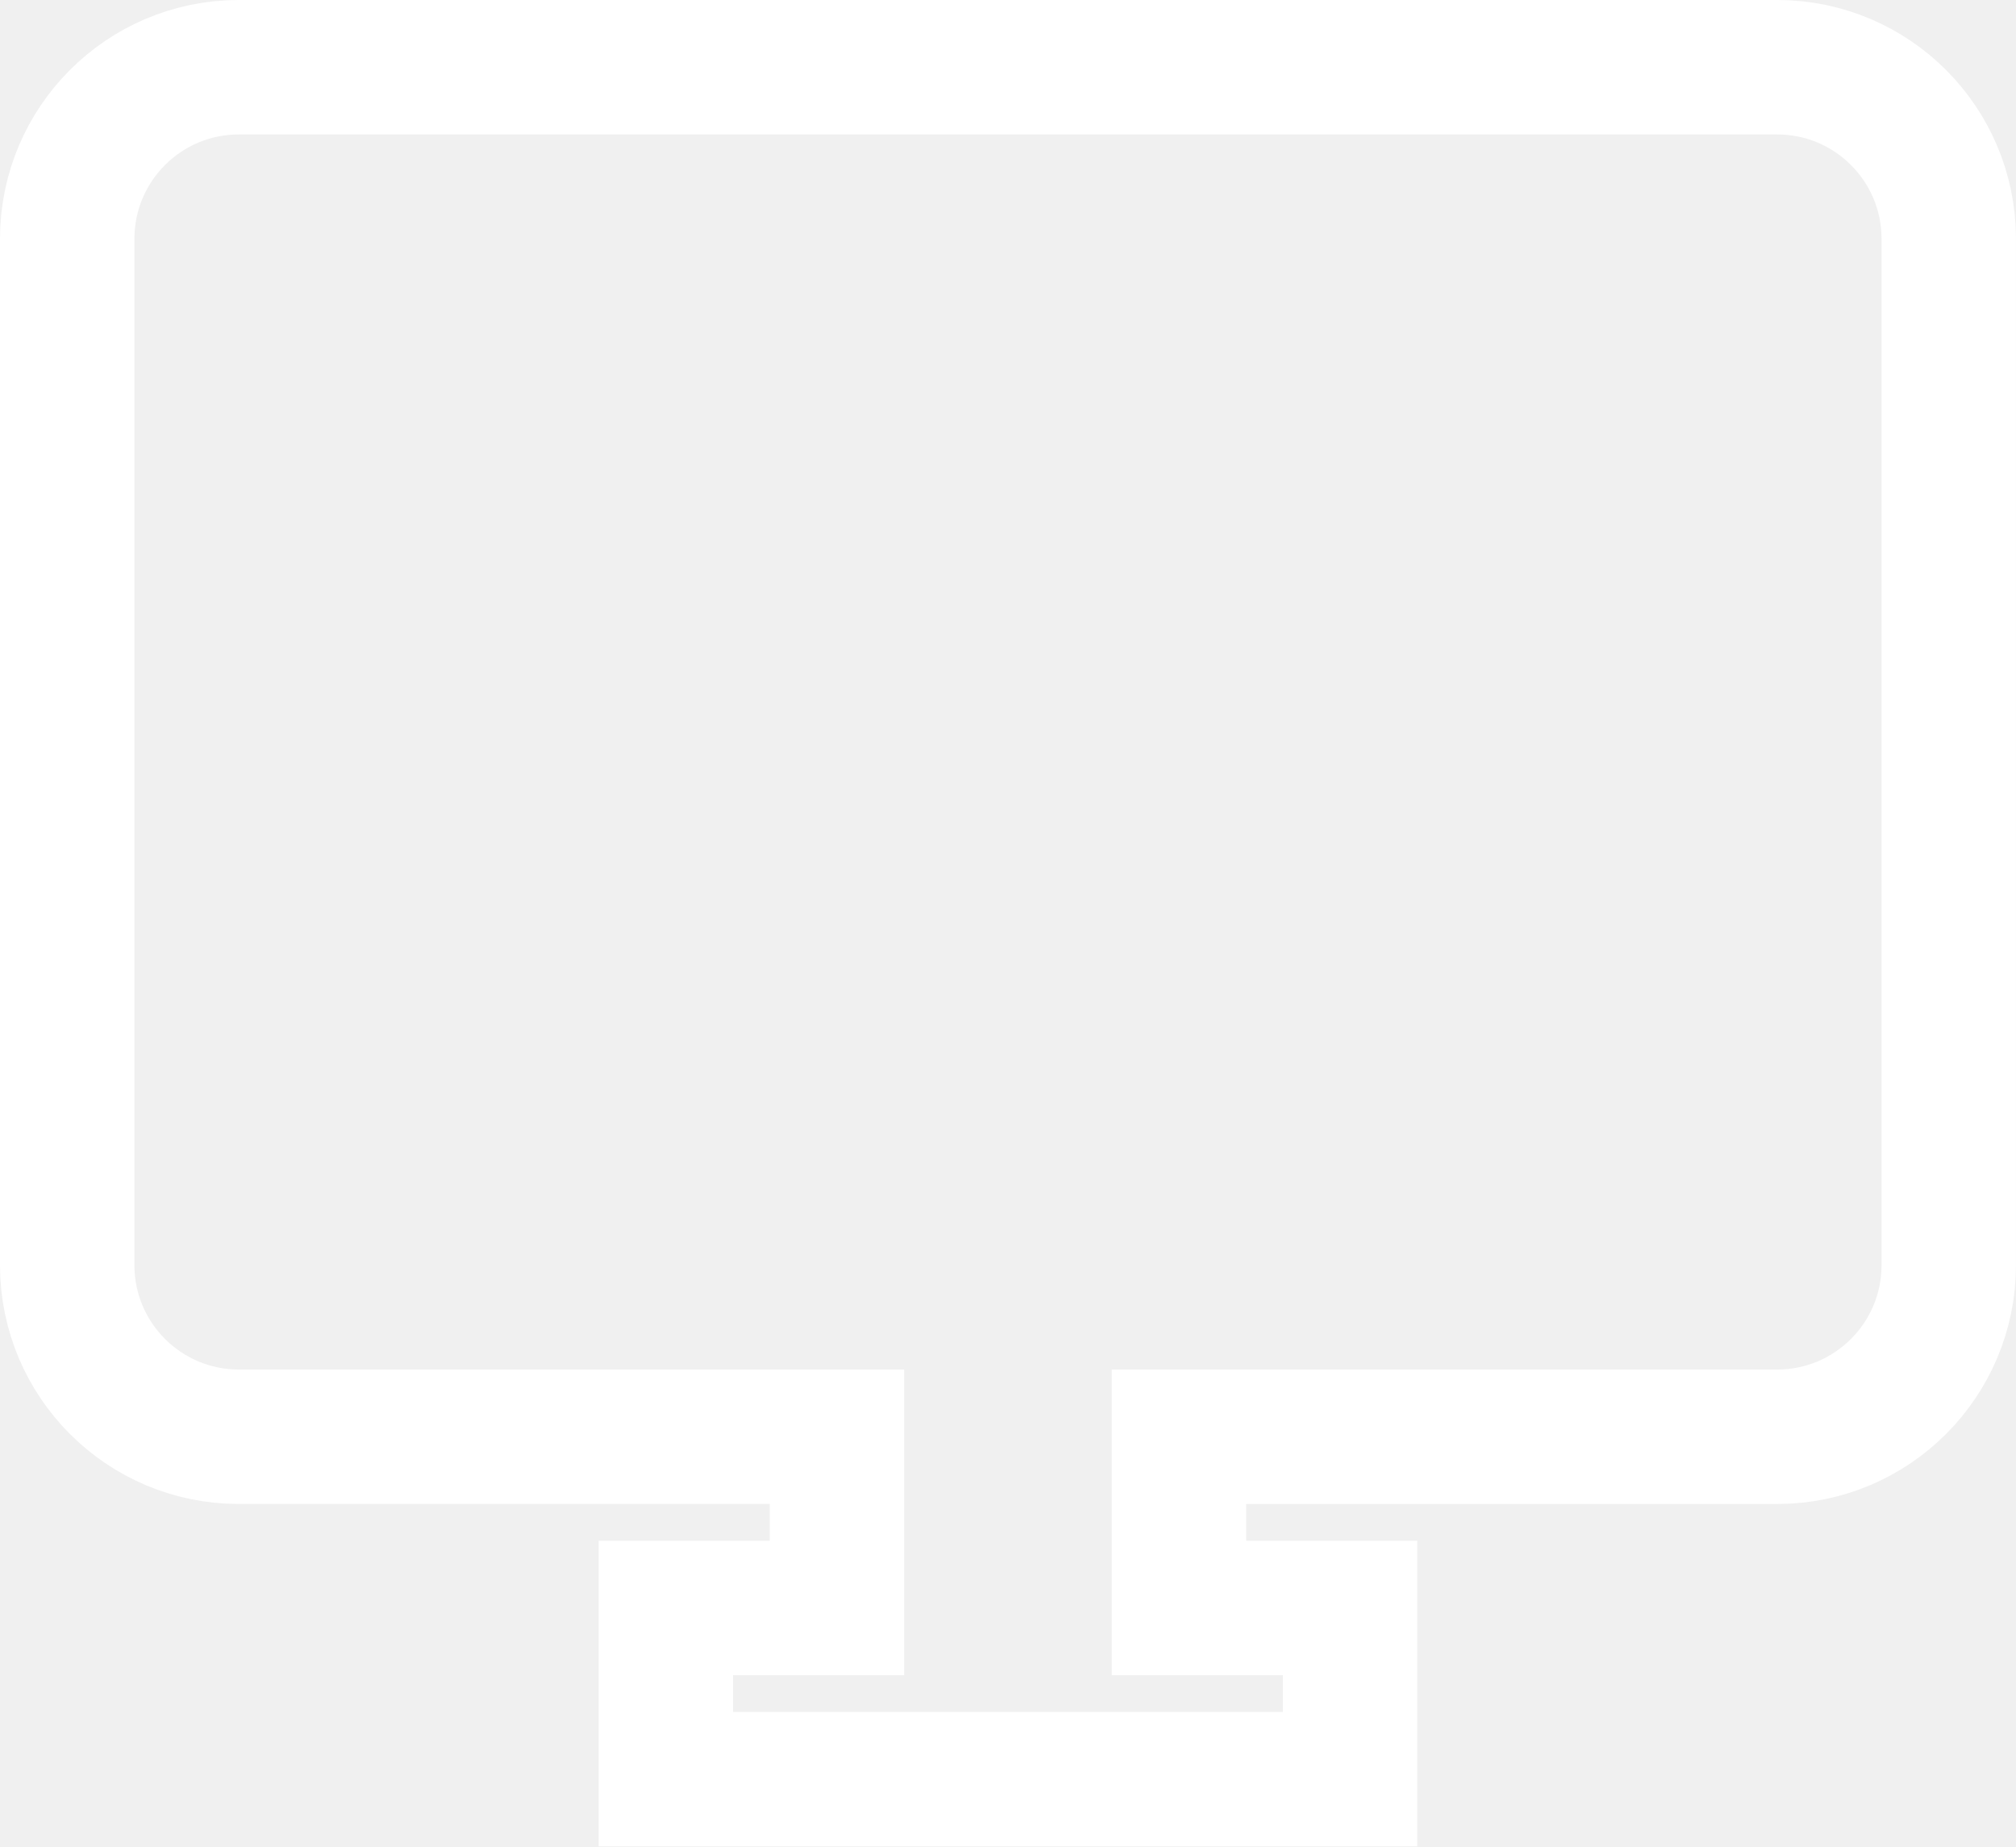
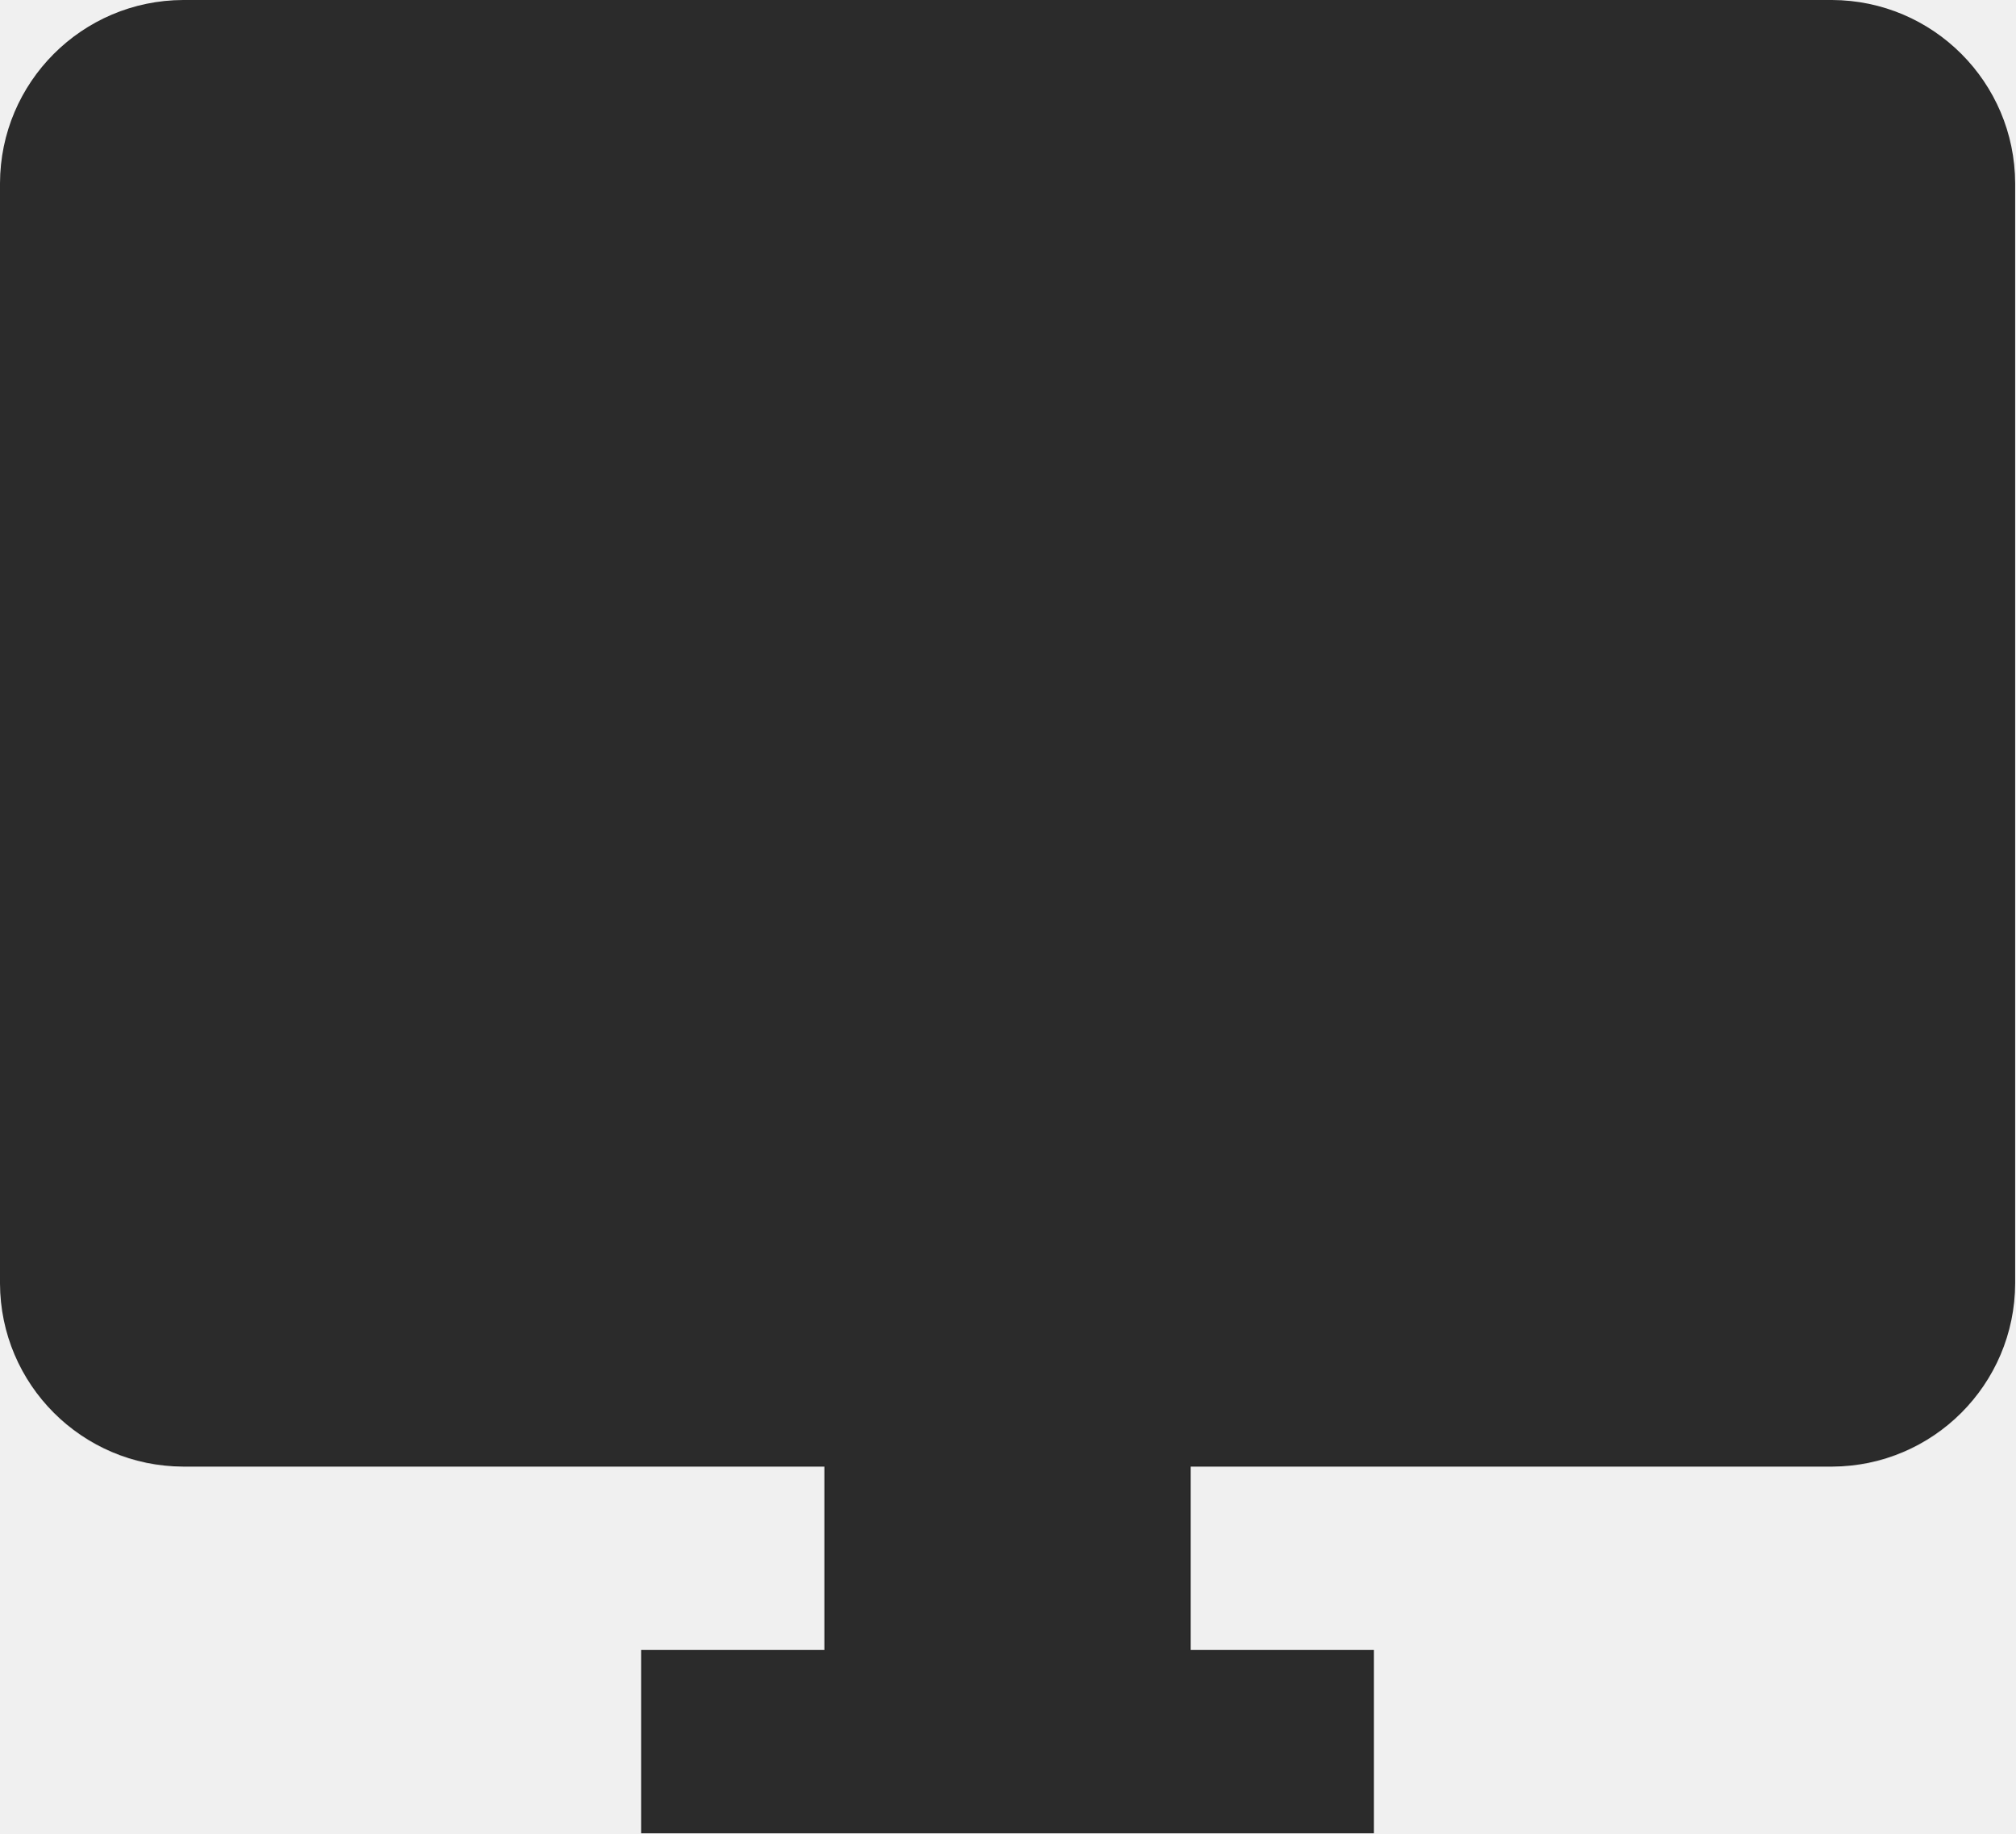
- <svg xmlns="http://www.w3.org/2000/svg" width="164.973" height="151.063" viewBox="0 0 164.973 151.063">
-   <g id="Web_Skill" data-name="Web Skill" transform="translate(5.5 5.5)">
-     <path id="Icon_material-desktop-windows" data-name="Icon material-desktop-windows" d="M141.475,3H15.5a14.043,14.043,0,0,0-14,14.006v84.038a14.043,14.043,0,0,0,14,14.006H64.489v14.006h-14v14.006h55.99V129.057h-14V115.051h48.991a14.043,14.043,0,0,0,14-14.006V17.006A14.043,14.043,0,0,0,141.475,3Zm0,98.044Z" transform="translate(-1.5 -3)" fill="none" stroke="#fff" stroke-width="11" />
-   </g>
+ <svg xmlns="http://www.w3.org/2000/svg" id="web" width="153.973" height="140.063" viewBox="0 0 153.973 140.063">
+   <path id="Icon_material-desktop-windows" data-name="Icon material-desktop-windows" d="M141.475,3H15.5a14.043,14.043,0,0,0-14,14.006v84.038a14.043,14.043,0,0,0,14,14.006H64.489v14.006h-14v14.006h55.99V129.057h-14V115.051h48.991a14.043,14.043,0,0,0,14-14.006V17.006A14.043,14.043,0,0,0,141.475,3Zm0,98.044Z" transform="translate(-1.5 -3)" fill="#2b2b2b" />
</svg>
